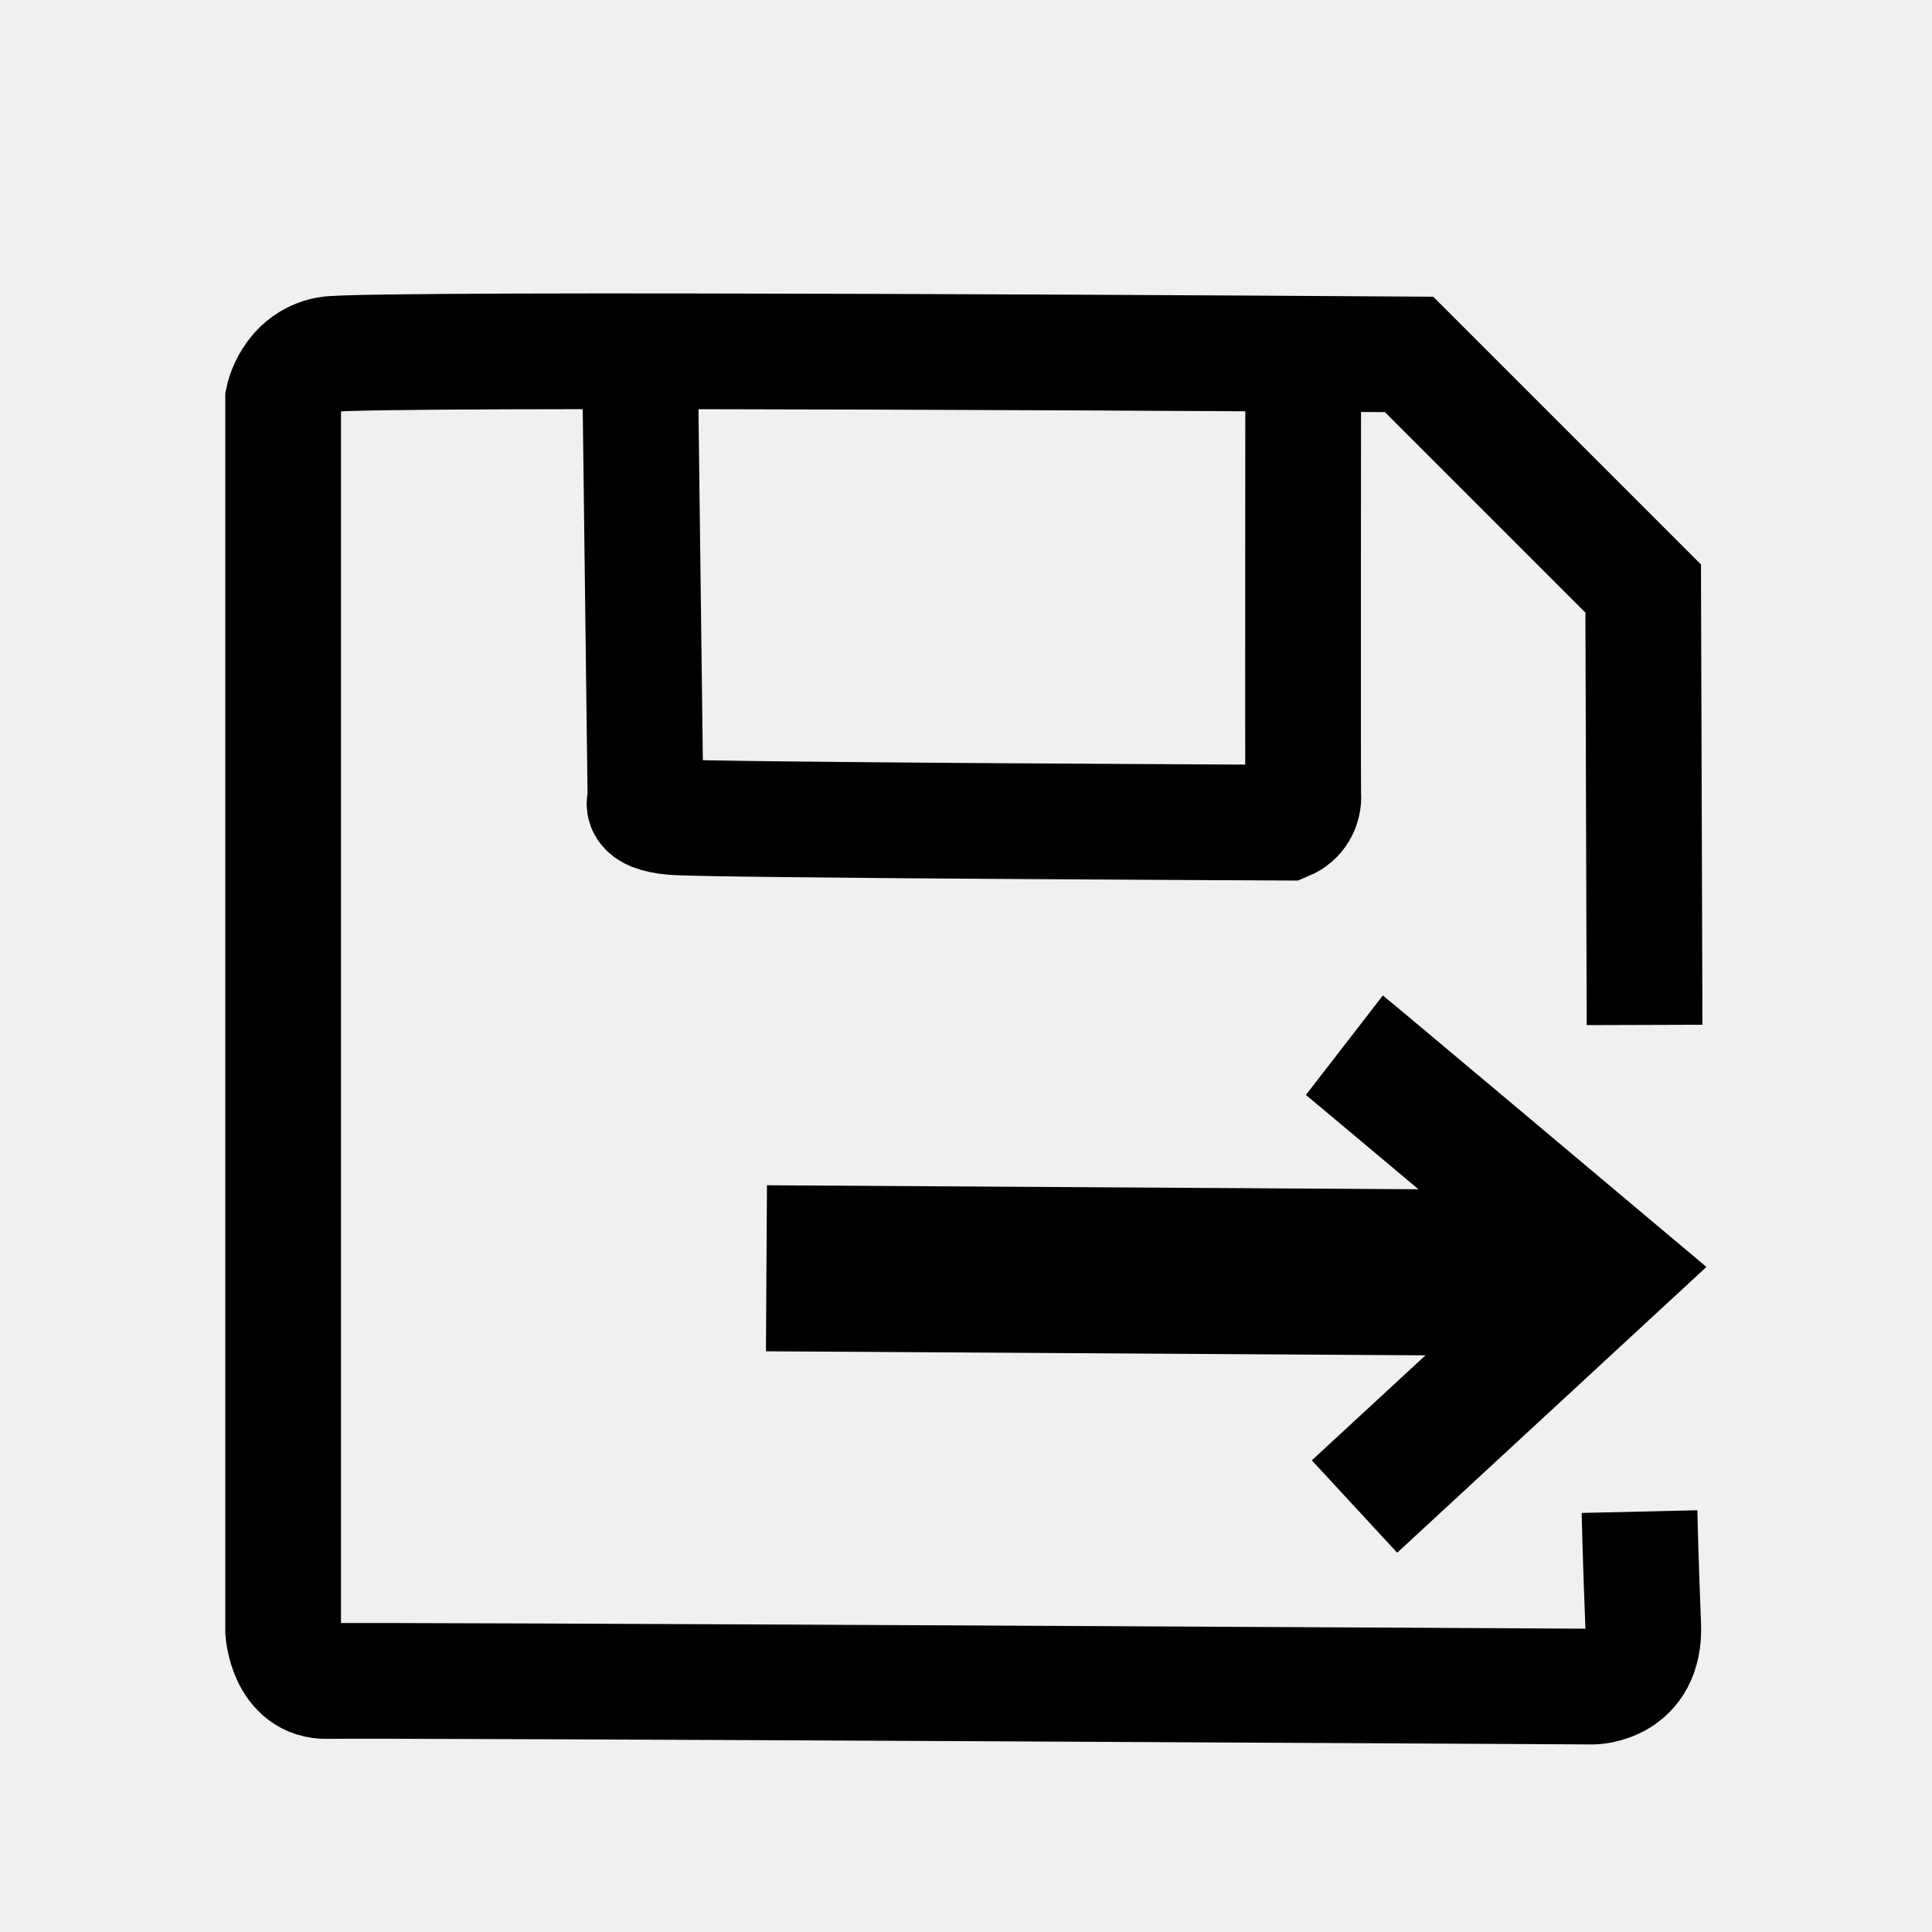
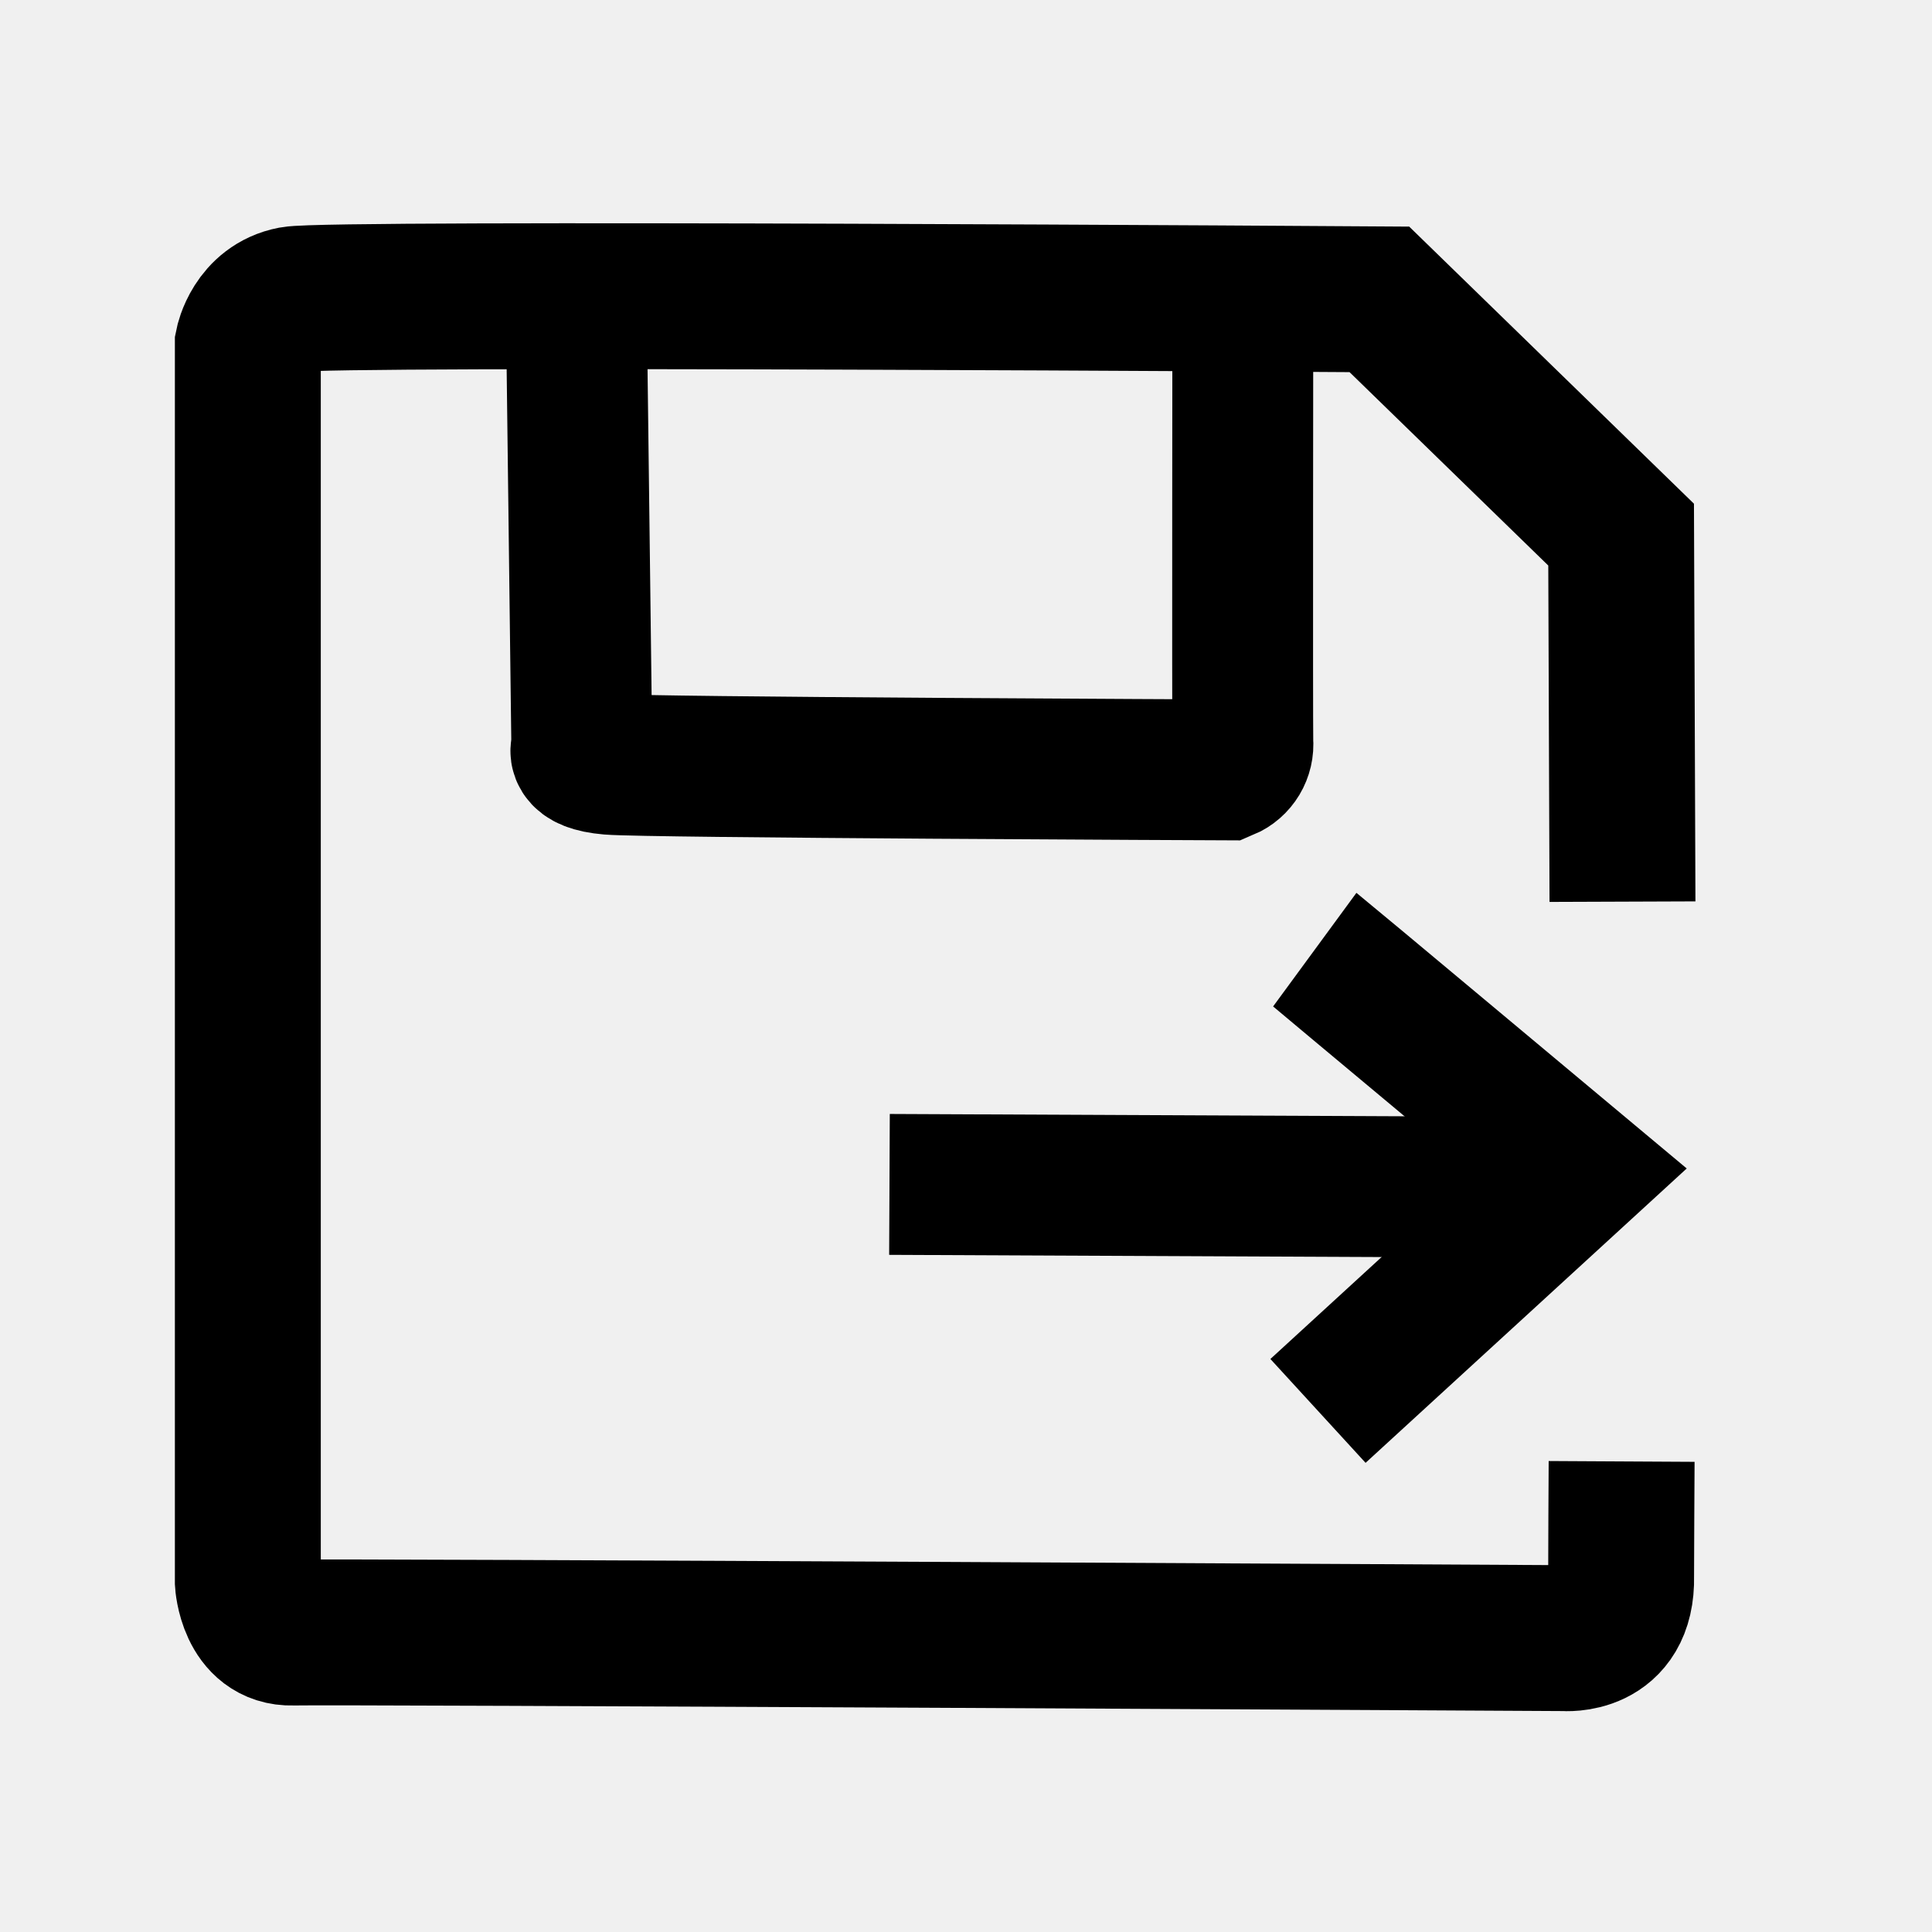
- <svg xmlns="http://www.w3.org/2000/svg" id="Agrupar_1" data-name="Agrupar 1" width="384" height="384" viewBox="0 0 384 384" version="1.1">
-   <defs id="defs4">
-     <style id="style2">
-       .cls-1, .cls-2, .cls-3 {
-         fill: none;
-         stroke: #fff;
-         fill-rule: evenodd;
-       }
- 
-       .cls-1 {
-         stroke-width: 23px;
-       }
- 
-       .cls-2 {
-         stroke-width: 25px;
-       }
- 
-       .cls-3 {
-         stroke-width: 33px;
-       }
-     </style>
+ <svg xmlns="http://www.w3.org/2000/svg" id="PCSX2_-_load" viewBox="0 0 384 384">
+   <defs>
+     <style>.cls-1{stroke-width:28px;}.cls-1,.cls-2{fill:none;stroke:#000;}.cls-2{stroke-width:29px;}</style>
  </defs>
-   <path id="Forma_1" data-name="Forma 1" class="cls-1" d="m 325.863,300.443 c 0,0 0.242,10.504 0.737,22.592 0.495,12.088 -9.975,12.187 -9.975,12.187 0,0 -243.213,-1.344 -251.481,-1.108 -8.268,0.236 -8.867,-9.97 -8.867,-9.97 V 79.309 c 0,0 1.493,-7.466 8.867,-8.867 7.374,-1.401 214.923,0 214.923,0 l 46.529,46.529 0.275,86.743" style="stroke:#000000;stroke-width:23;stroke-dasharray:none" />
-   <path id="Forma_2" data-name="Forma 2" class="cls-1" d="m 127.187,70.447 1.108,88.628 c 0,0 -1.759,2.7 5.542,3.325 7.301,0.625 121.863,1.108 121.863,1.108 a 5.471,5.471 0 0 0 3.325,-5.542 c -0.087,-4.388 0,-88.628 0,-88.628" style="stroke:#000000;stroke-width:23;stroke-dasharray:none" />
-   <path id="Forma_5" data-name="Forma 5" class="cls-2" d="m 267.203,207.745 c 1.47,1.137 53.067,44.514 53.067,44.514 l -51.051,47.176" style="stroke:#000000;stroke-width:25;stroke-dasharray:none" />
-   <path id="Forma_6" data-name="Forma 6" class="cls-3" d="M 315.567,253.087 152.338,252.079" style="stroke:#000000;stroke-width:33;stroke-dasharray:none" />
+   <g id="By_maxihplay">
+     <path id="Forma_6" class="cls-1" d="M309.03,236.01l-132.24-.6" />
+     <path id="Forma_5" class="cls-1" d="M261.32,188.75c.45,.33,52.68,43.98,52.68,43.98l-52.04,47.7" />
+     <path id="Forma_2" class="cls-1" d="M114.53,59.5l1.11,89.07s-1.77,2.71,5.57,3.34c7.33,.63,122.47,1.11,122.47,1.11,2.21-.93,3.56-3.18,3.34-5.57-.09-4.41,0-89.07,0-89.07" />
+     <path id="Forma_1" class="cls-2" d="M322.31,290.47s-.12,21.8-.1,22.87c.31,13.33-11.31,12.25-11.31,12.25,0,0-244.42-1.35-252.73-1.11s-8.91-10.02-8.91-10.02V68.41s1.5-7.5,8.91-8.91,215.99,0,215.99,0l48.05,46.76,.27,72.95" />
+   </g>
</svg>
